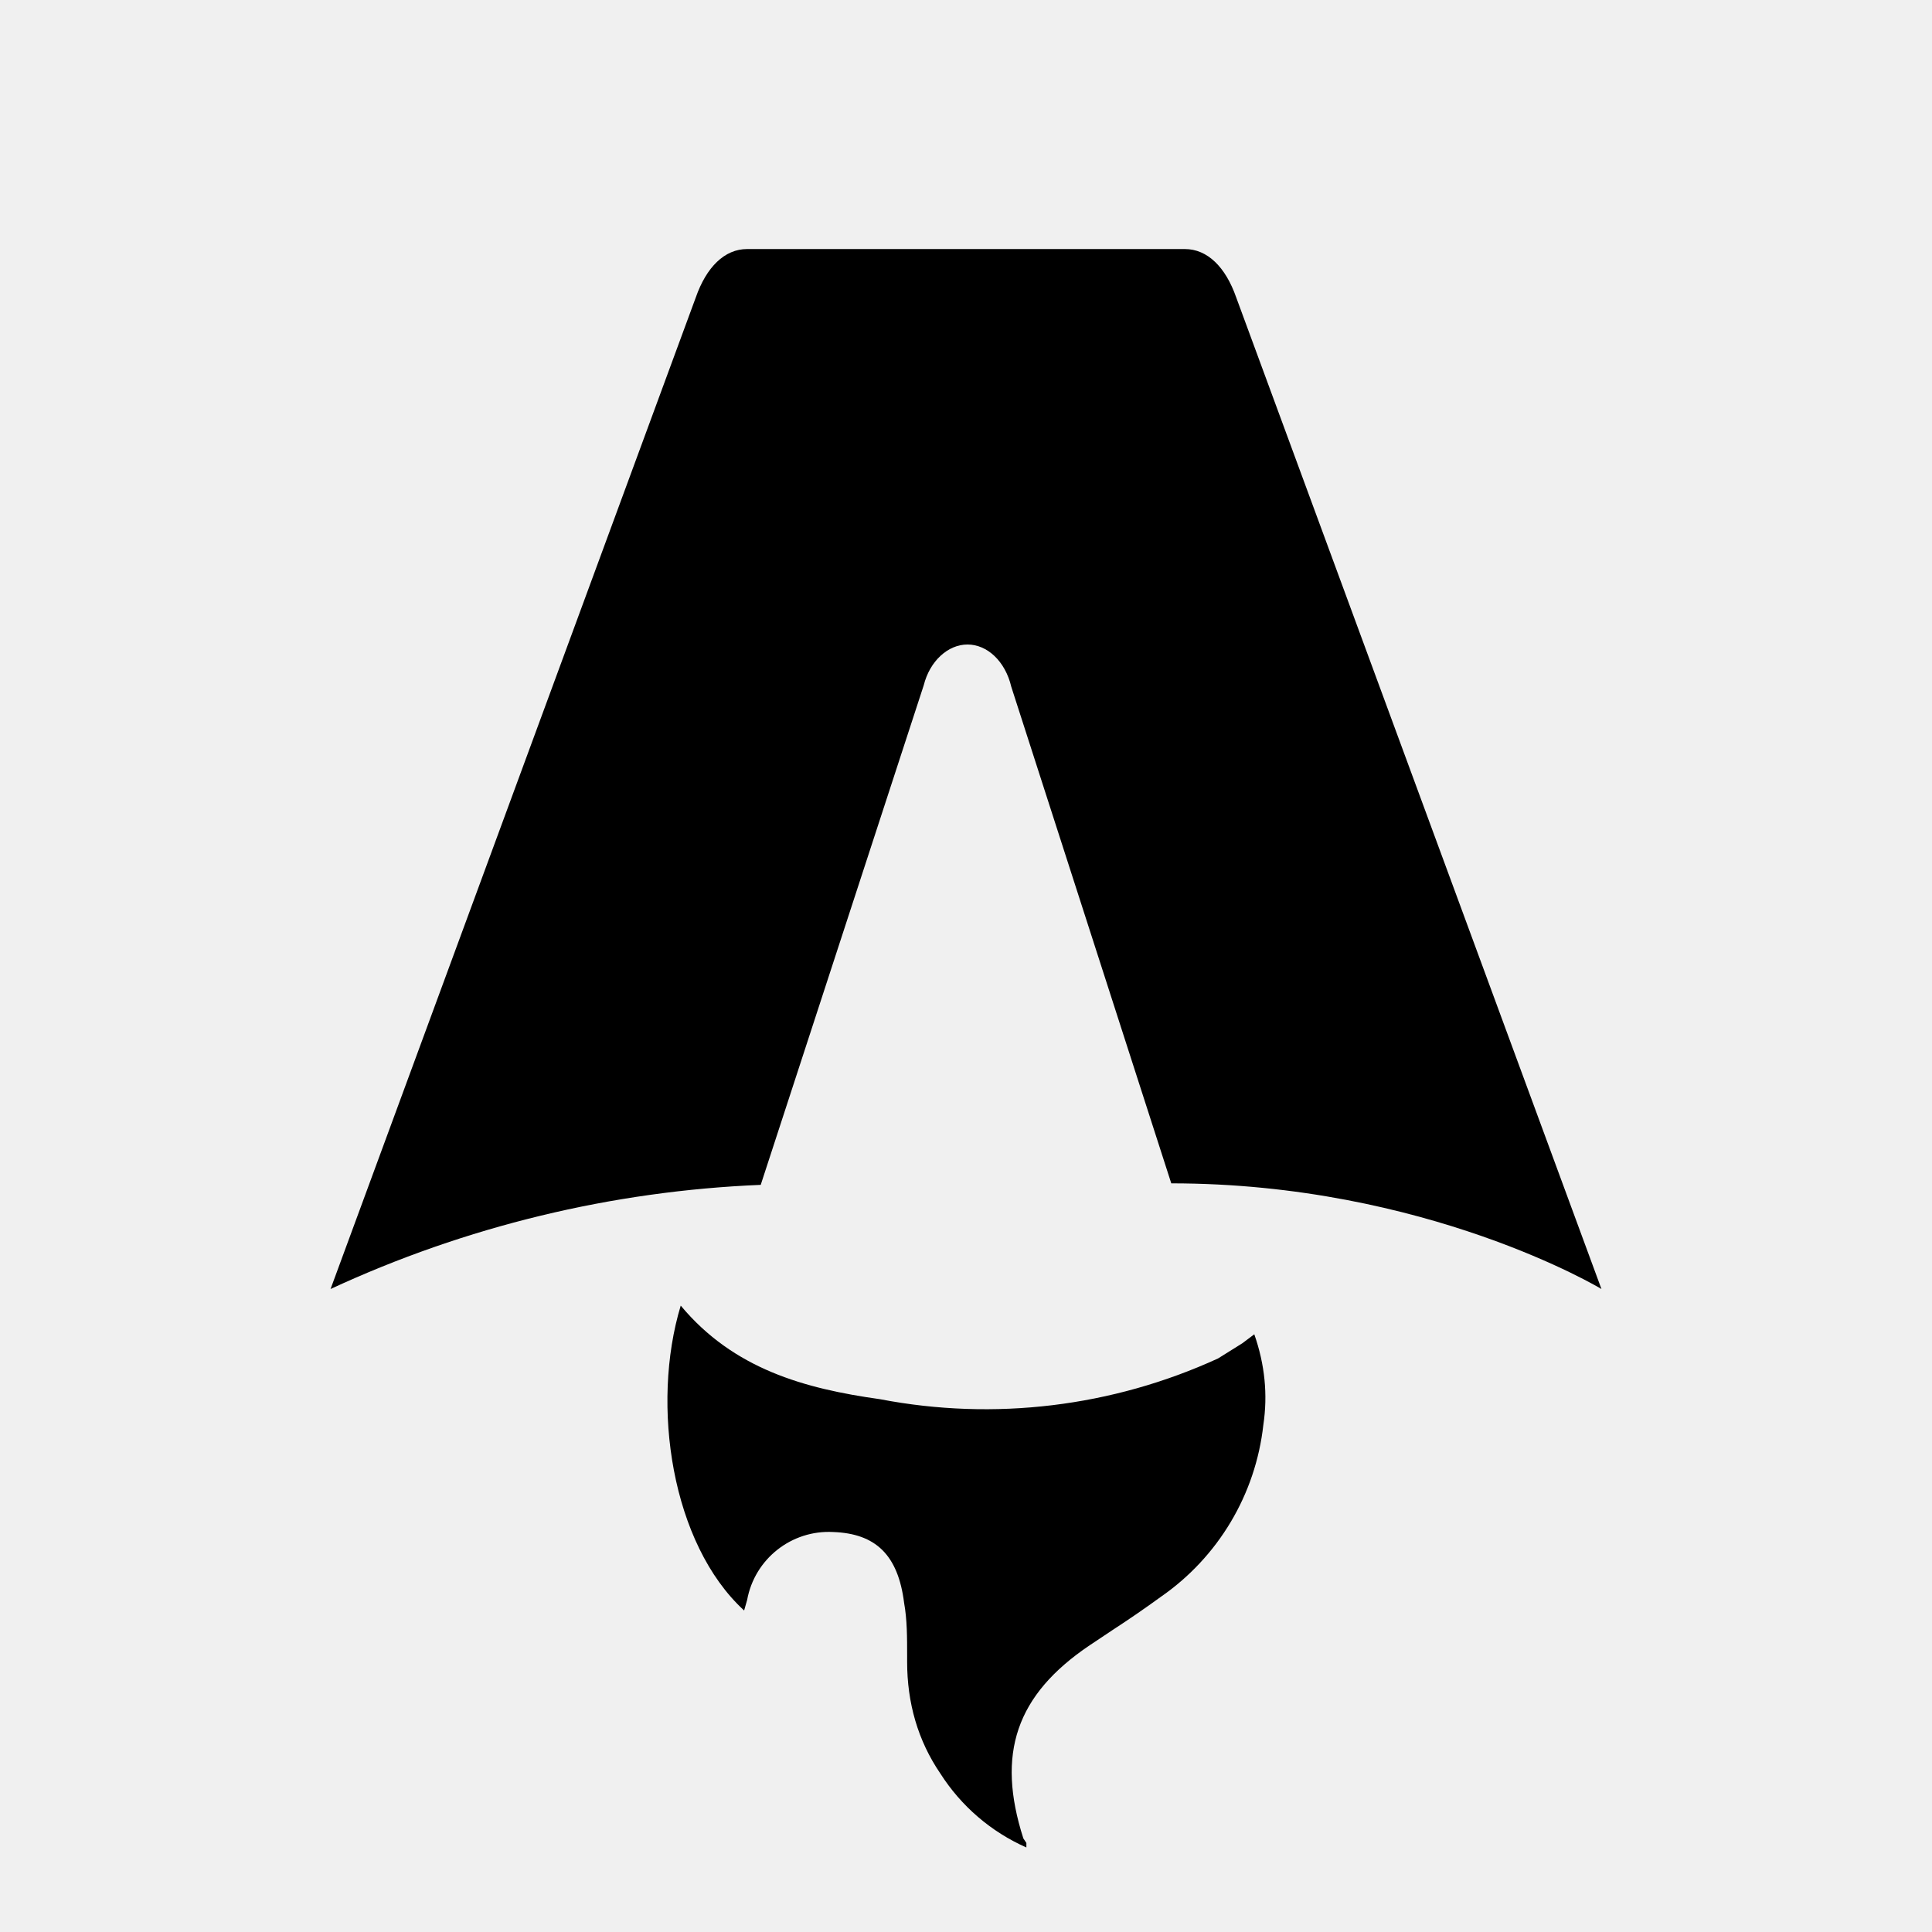
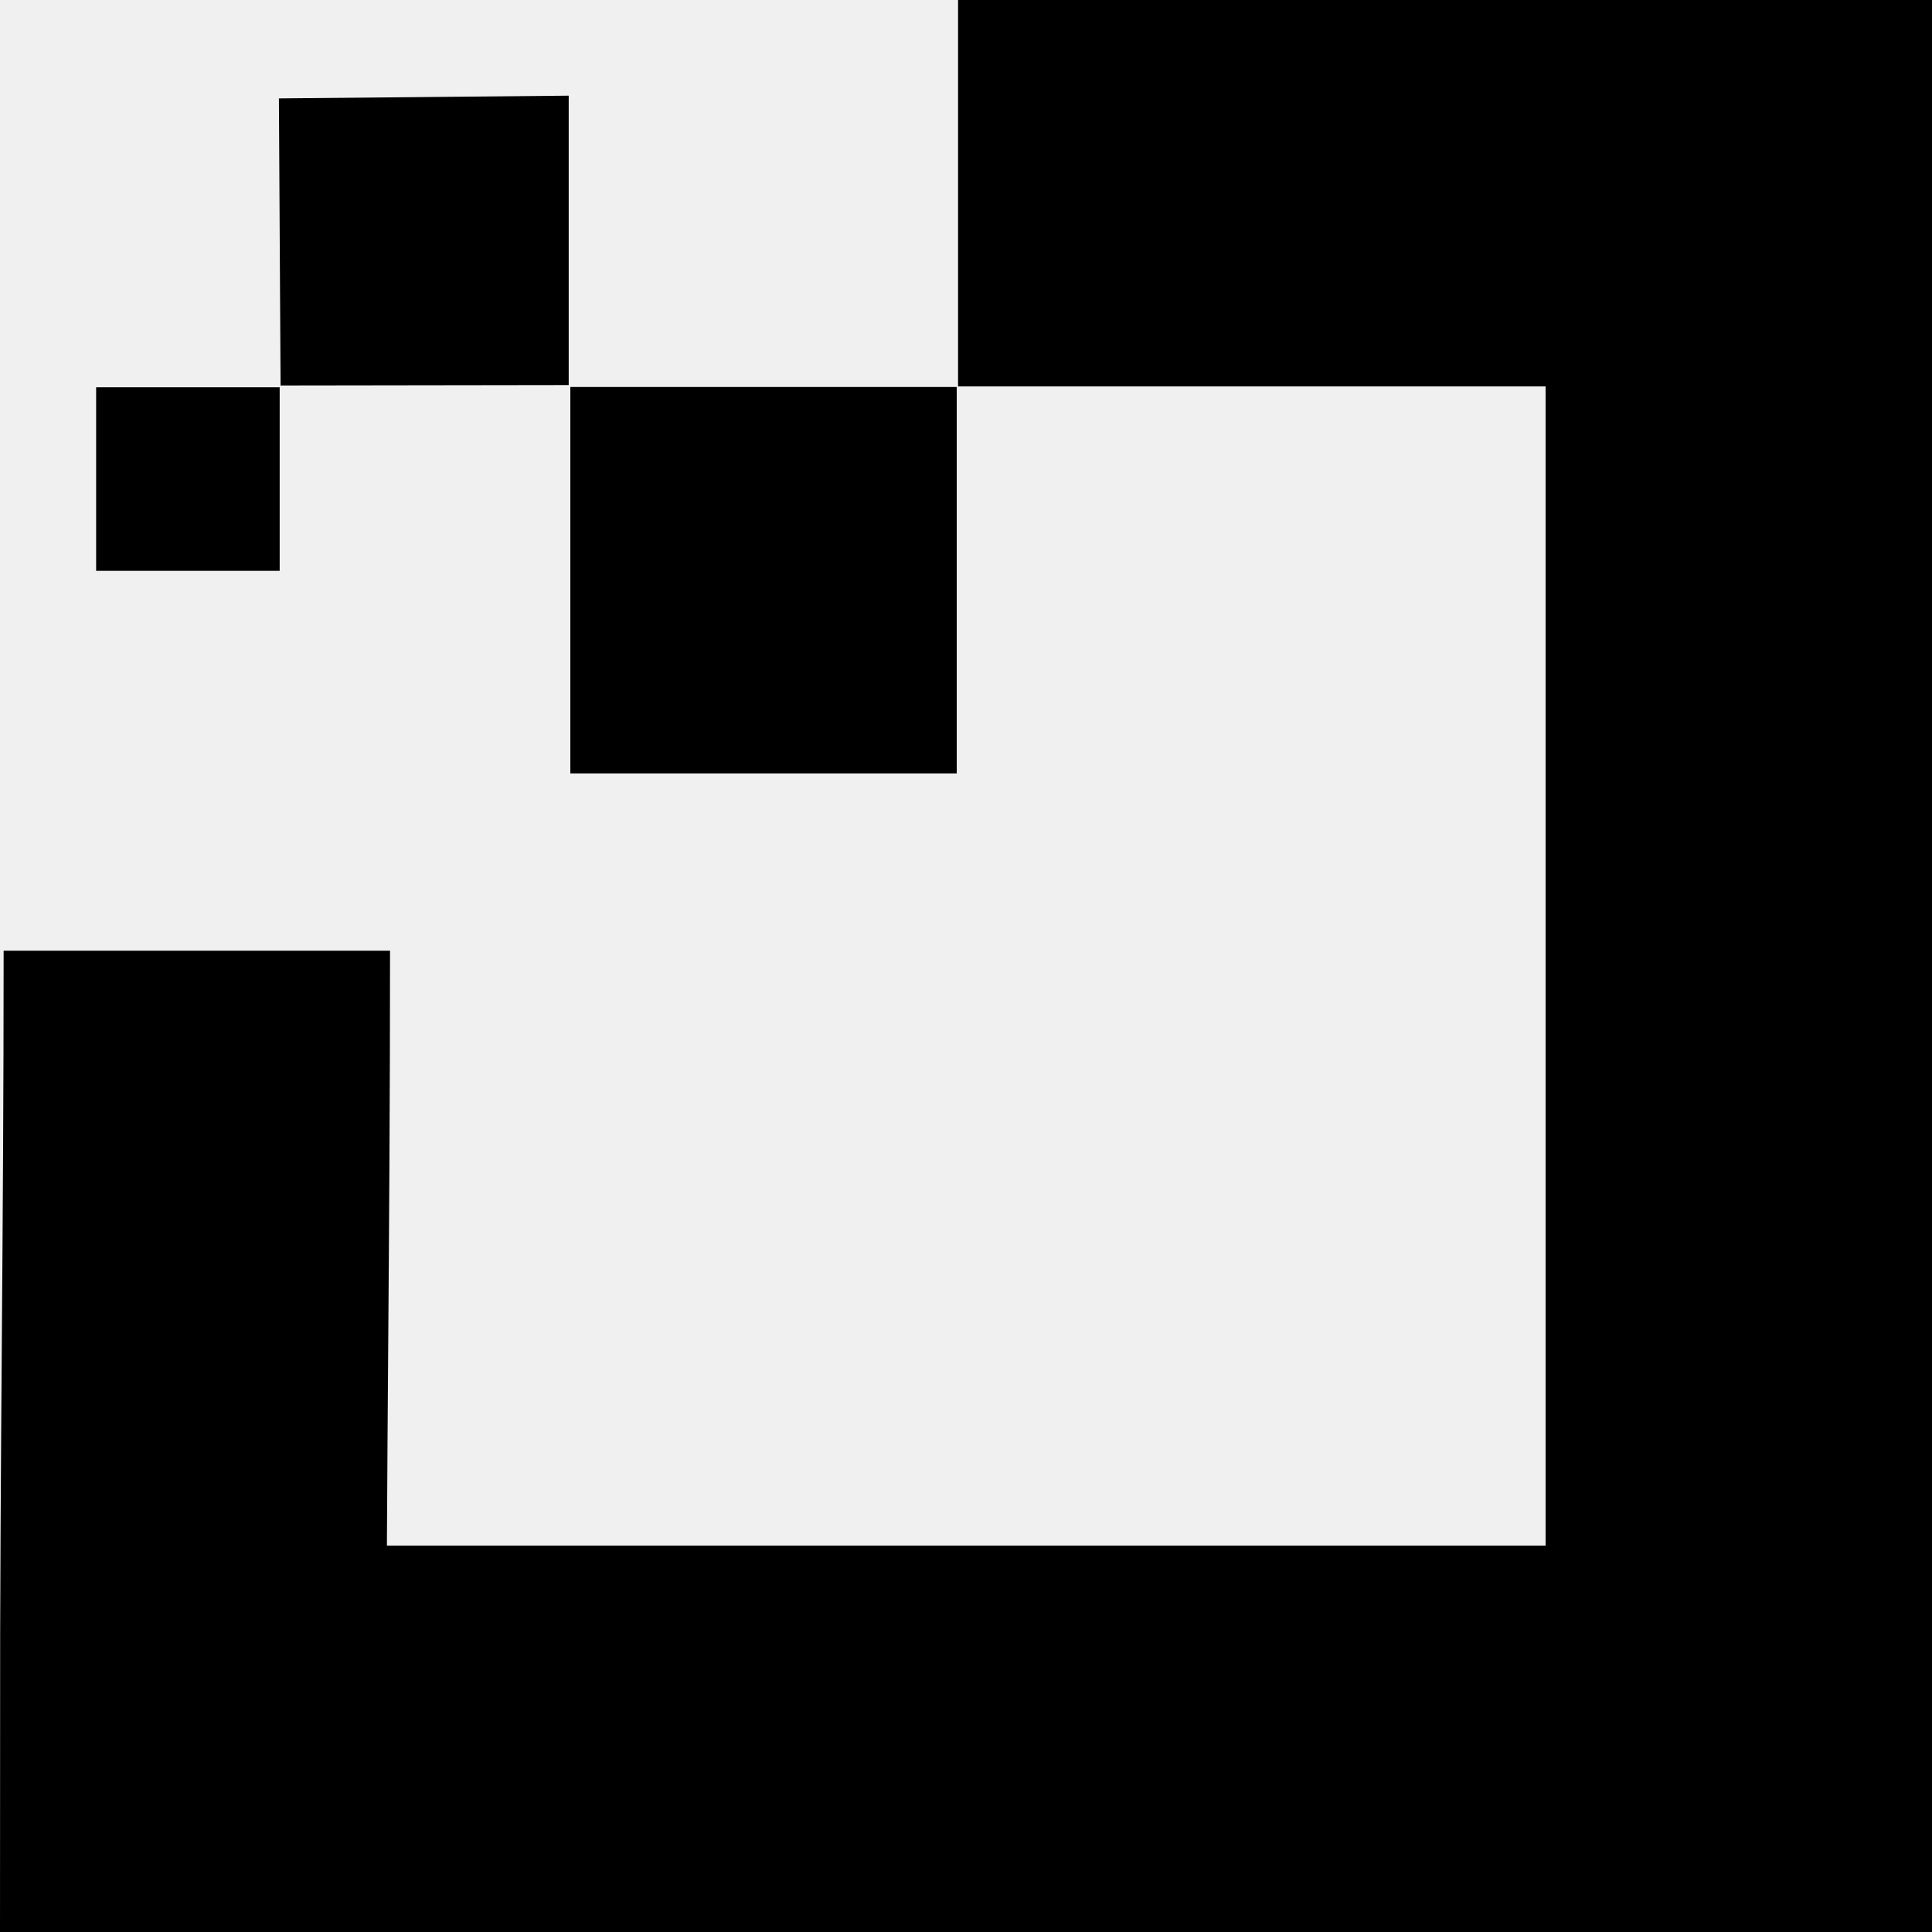
- <svg xmlns="http://www.w3.org/2000/svg" fill="none" viewBox="0 0 128 128">
-   <path d="M50.4 78.5a75.1 75.1 0 0 0-28.5 6.9l24.2-65.7c.7-2 1.9-3.2 3.4-3.2h29c1.5 0 2.7 1.2 3.4 3.2l24.2 65.7s-11.6-7-28.5-7L67 45.5c-.4-1.7-1.6-2.8-2.9-2.8-1.3 0-2.5 1.1-2.9 2.7L50.4 78.5Zm-1.1 28.2Zm-4.2-20.2c-2 6.6-.6 15.8 4.2 20.2a17.5 17.5 0 0 1 .2-.7 5.5 5.5 0 0 1 5.7-4.5c2.8.1 4.3 1.5 4.7 4.7.2 1.1.2 2.3.2 3.5v.4c0 2.7.7 5.2 2.2 7.4a13 13 0 0 0 5.7 4.9v-.3l-.2-.3c-1.8-5.6-.5-9.5 4.4-12.8l1.5-1a73 73 0 0 0 3.2-2.2 16 16 0 0 0 6.8-11.4c.3-2 .1-4-.6-6l-.8.6-1.6 1a37 37 0 0 1-22.4 2.7c-5-.7-9.7-2-13.2-6.2Z" />
-   <style>
-         path { fill: #000; }
-         @media (prefers-color-scheme: dark) {
-             path { fill: #FFF; }
-         }
+ <svg xmlns="http://www.w3.org/2000/svg" id="Layer_2" data-name="Layer 2" viewBox="0 0 1000 1000">
+   <defs>
+     <style>
+       .cls-1 {
+         fill: none;
+         stroke: #000;
+         stroke-miterlimit: 10;
+         stroke-width: 200px;
+       }
    </style>
+   </defs>
+   <g id="Layer_1-2" data-name="Layer 1">
+     <g transform="translate(1000 0) scale(-1 1)">
+       <rect x="504.79" y="200.31" width="200" height="200" />
+       <path class="cls-1" d="M898.12,492.09c0,150.4,1.88,257.51,1.88,407.91H100V100h404.11" />
+       <rect x="855.24" y="200.46" width="95" height="95" />
+       <polygon points="854.77 199.52 705.64 199.31 705.64 49.52 855.64 50.93 854.77 199.52" />
+     </g>
+   </g>
</svg>
